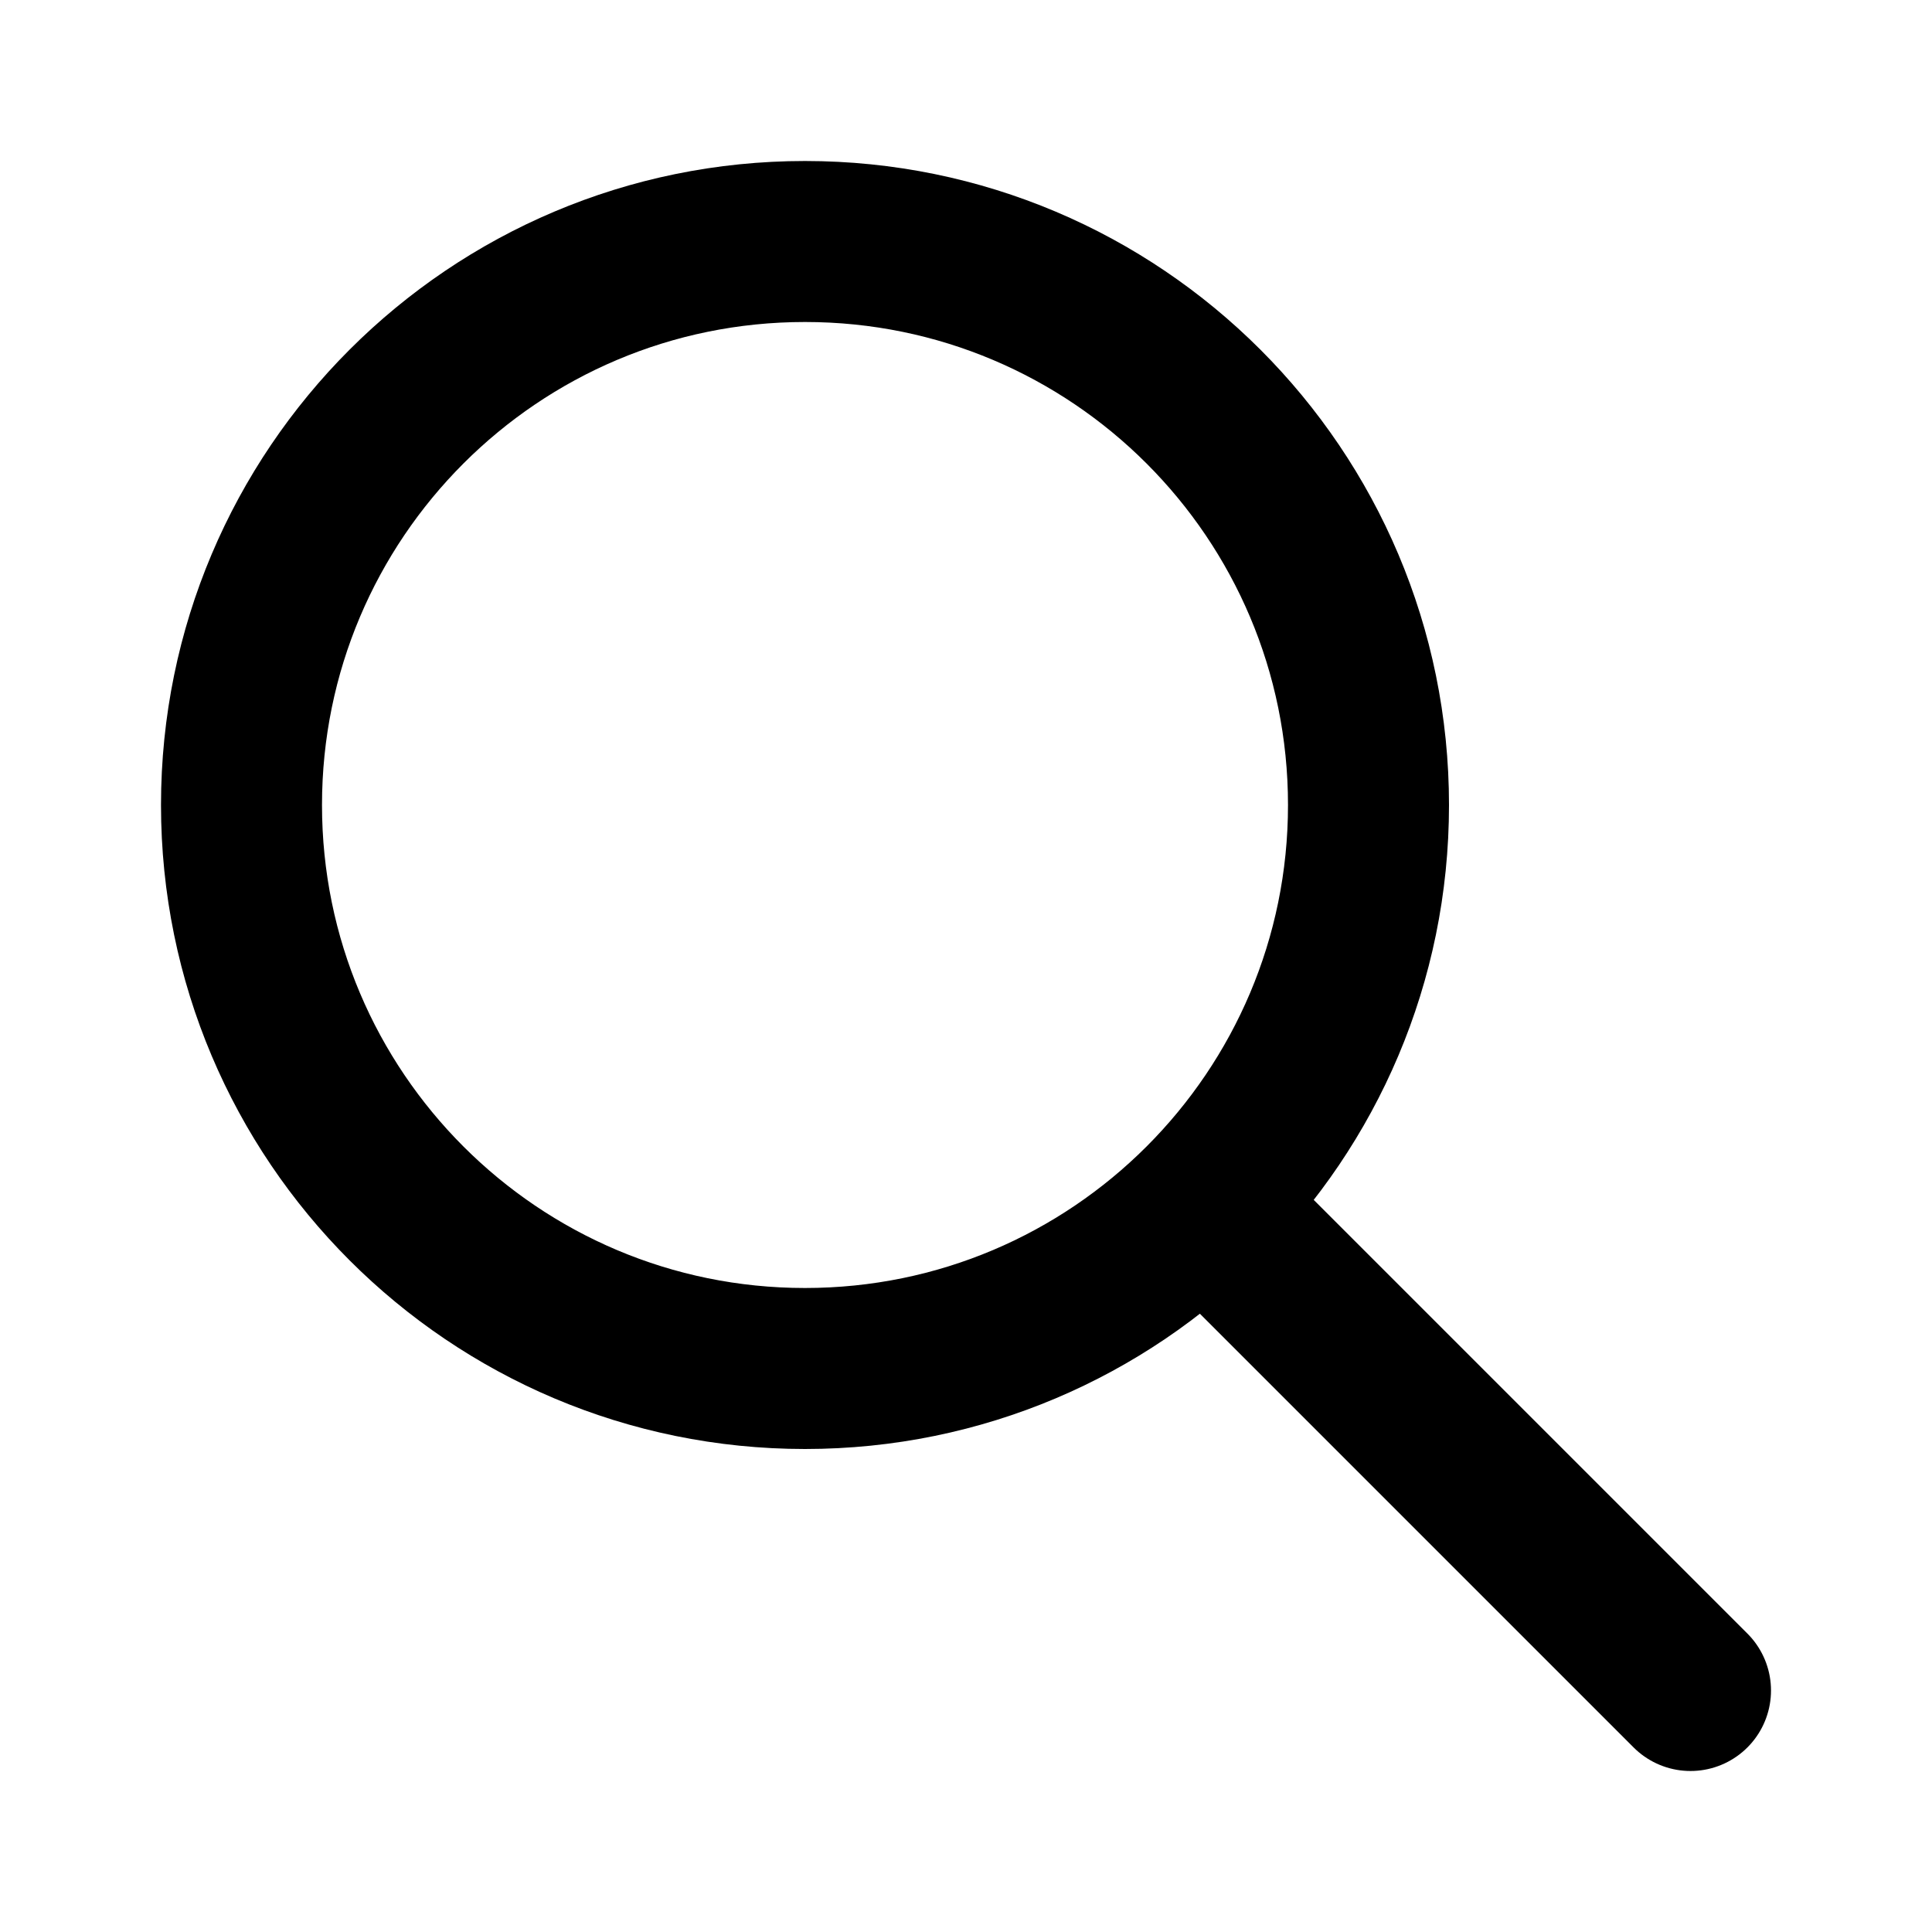
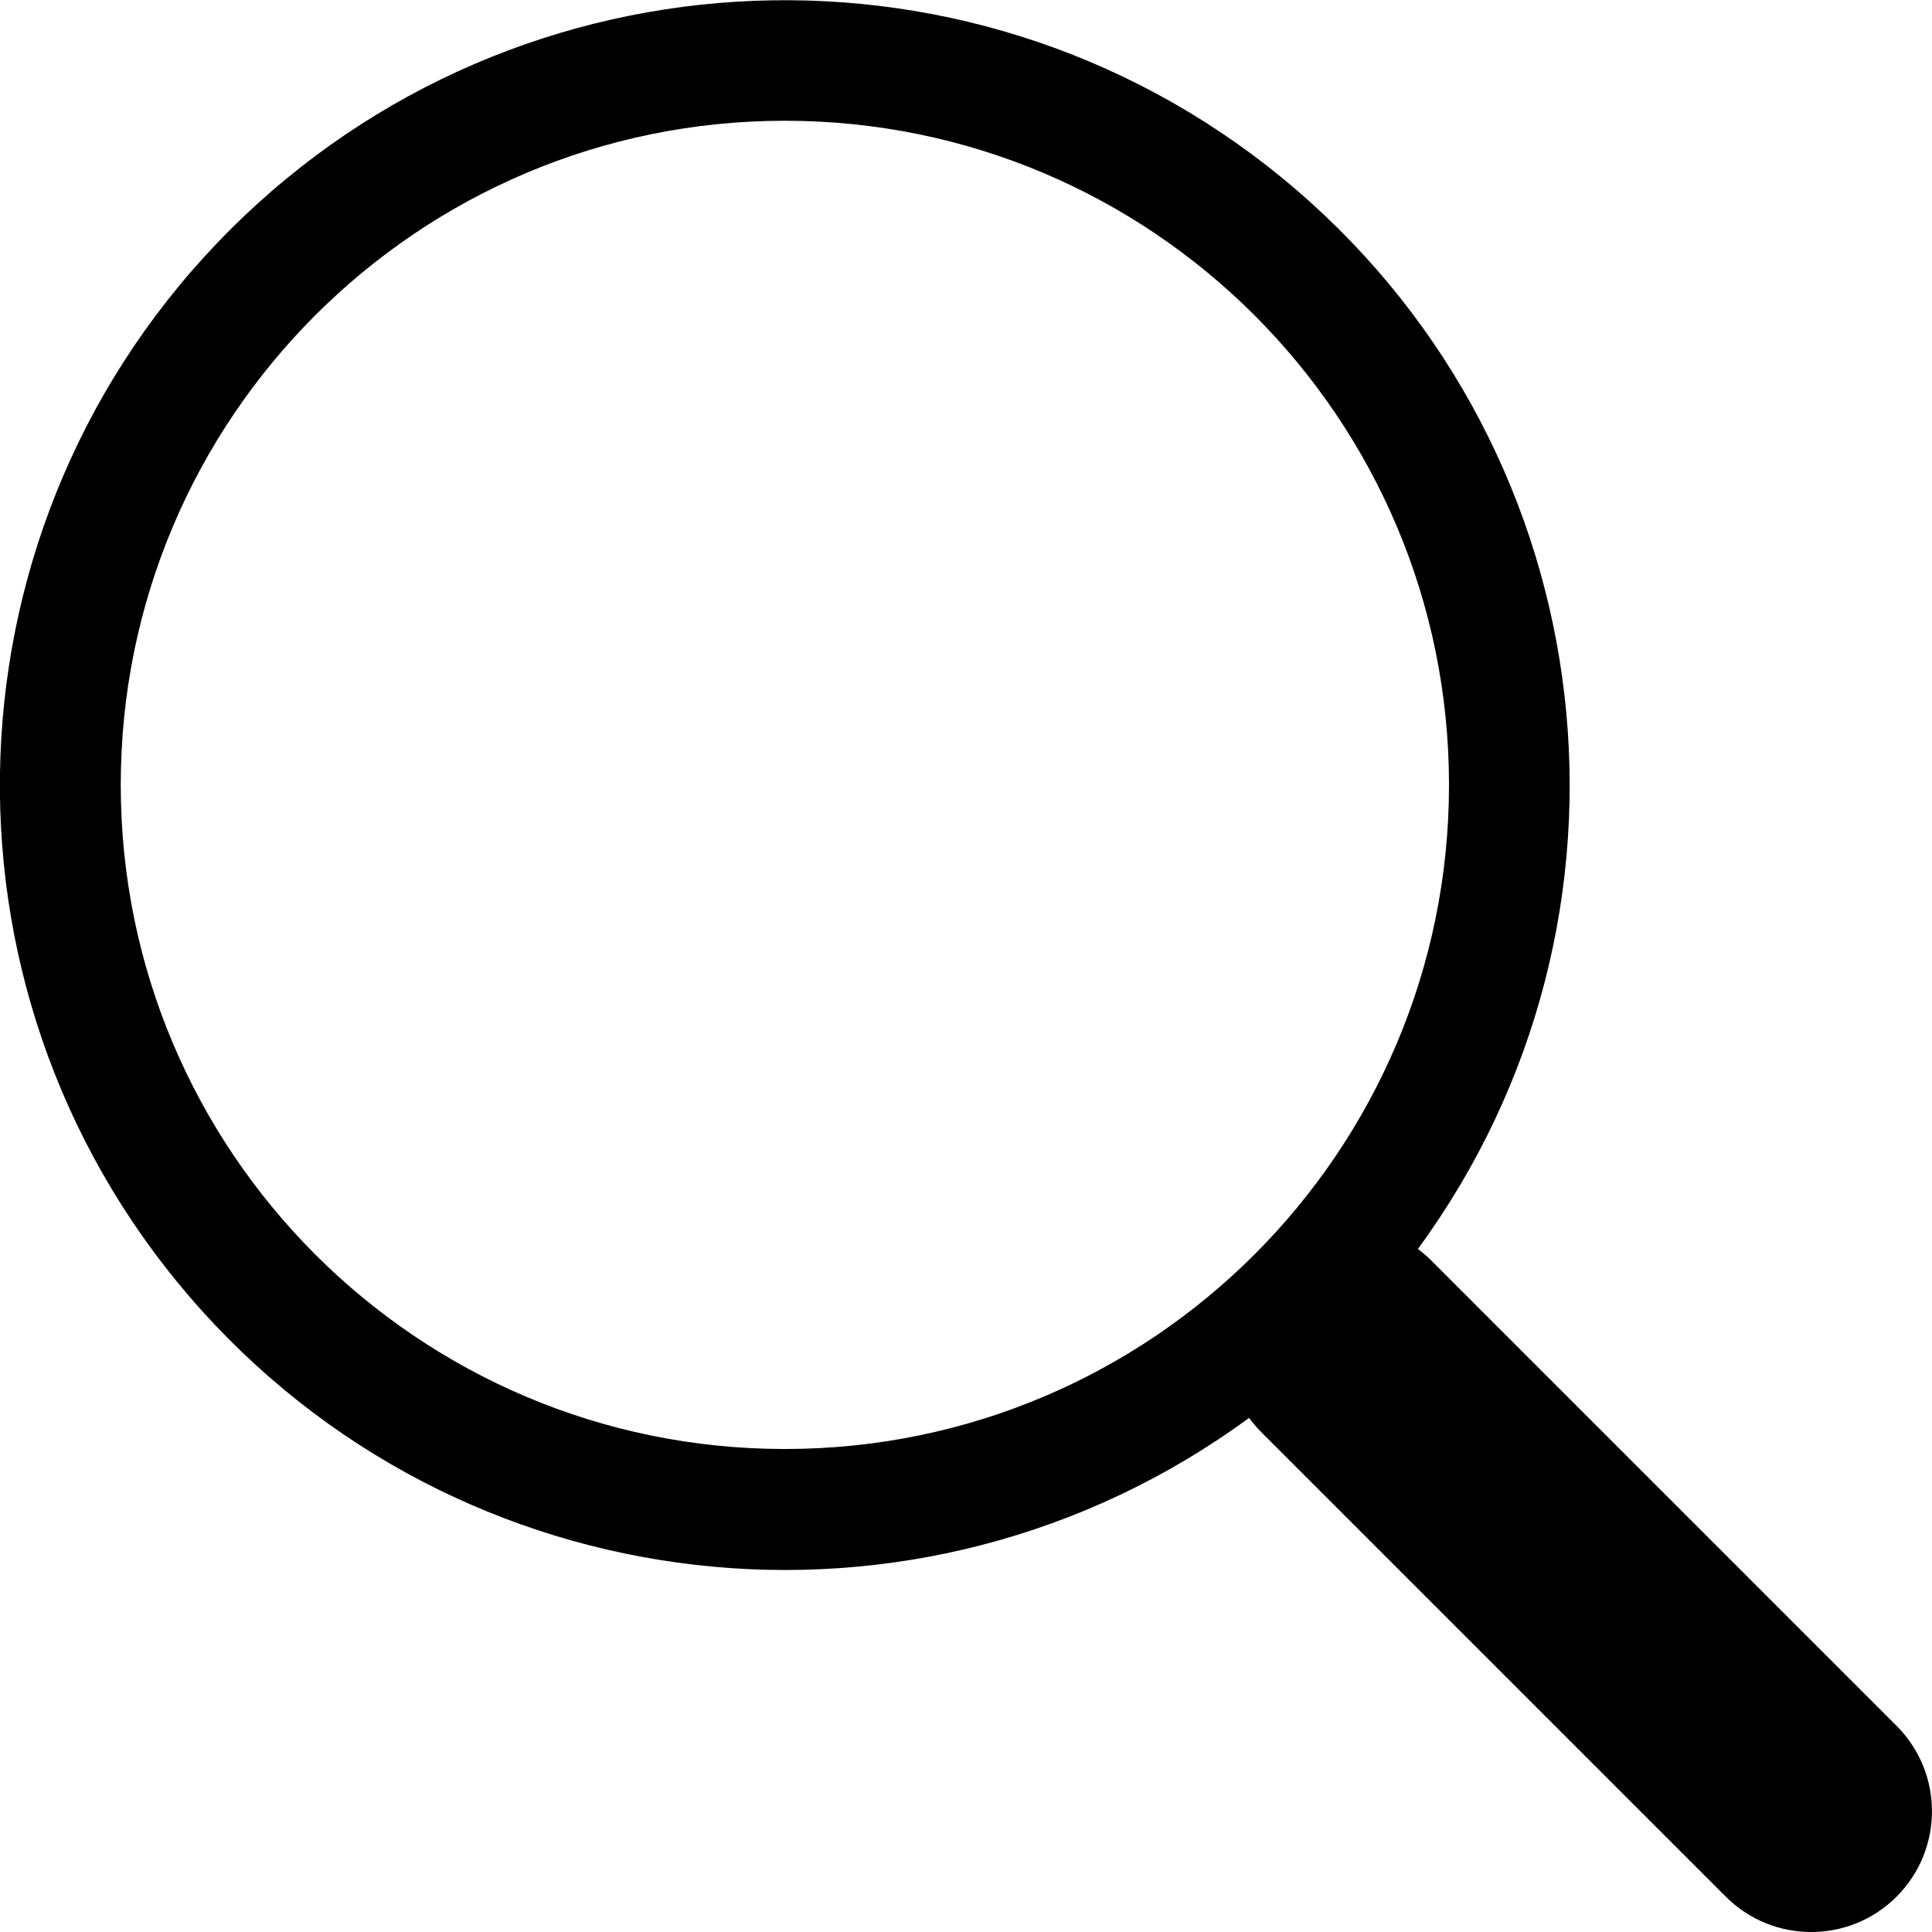
- <svg xmlns="http://www.w3.org/2000/svg" width="24" height="24" viewBox="0 0 24 24" fill="none">
-   <g id="Interface / Search_Magnifying_Glass">
-     <path id="Vector" d="M15 15L21 21M10 17C6.134 17 3 13.866 3 10C3 6.134 6.134 3 10 3C13.866 3 17 6.134 17 10C17 13.866 13.866 17 10 17Z" stroke="currentColor" stroke-width="2" stroke-linecap="round" stroke-linejoin="round" />
-   </g>
+ <svg xmlns="http://www.w3.org/2000/svg" width="16" height="16" fill="currentColor" class="bi bi-search" viewBox="0 0 16 16">
+   <path d="M11.742 10.344a6.5 6.5 0 1 0-1.397 1.398h-.001q.044.06.098.115l3.85 3.85a1 1 0 0 0 1.415-1.414l-3.85-3.85a1 1 0 0 0-.115-.1zM12 6.5a5.5 5.5 0 1 1-11 0 5.5 5.5 0 0 1 11 0" />
</svg>
